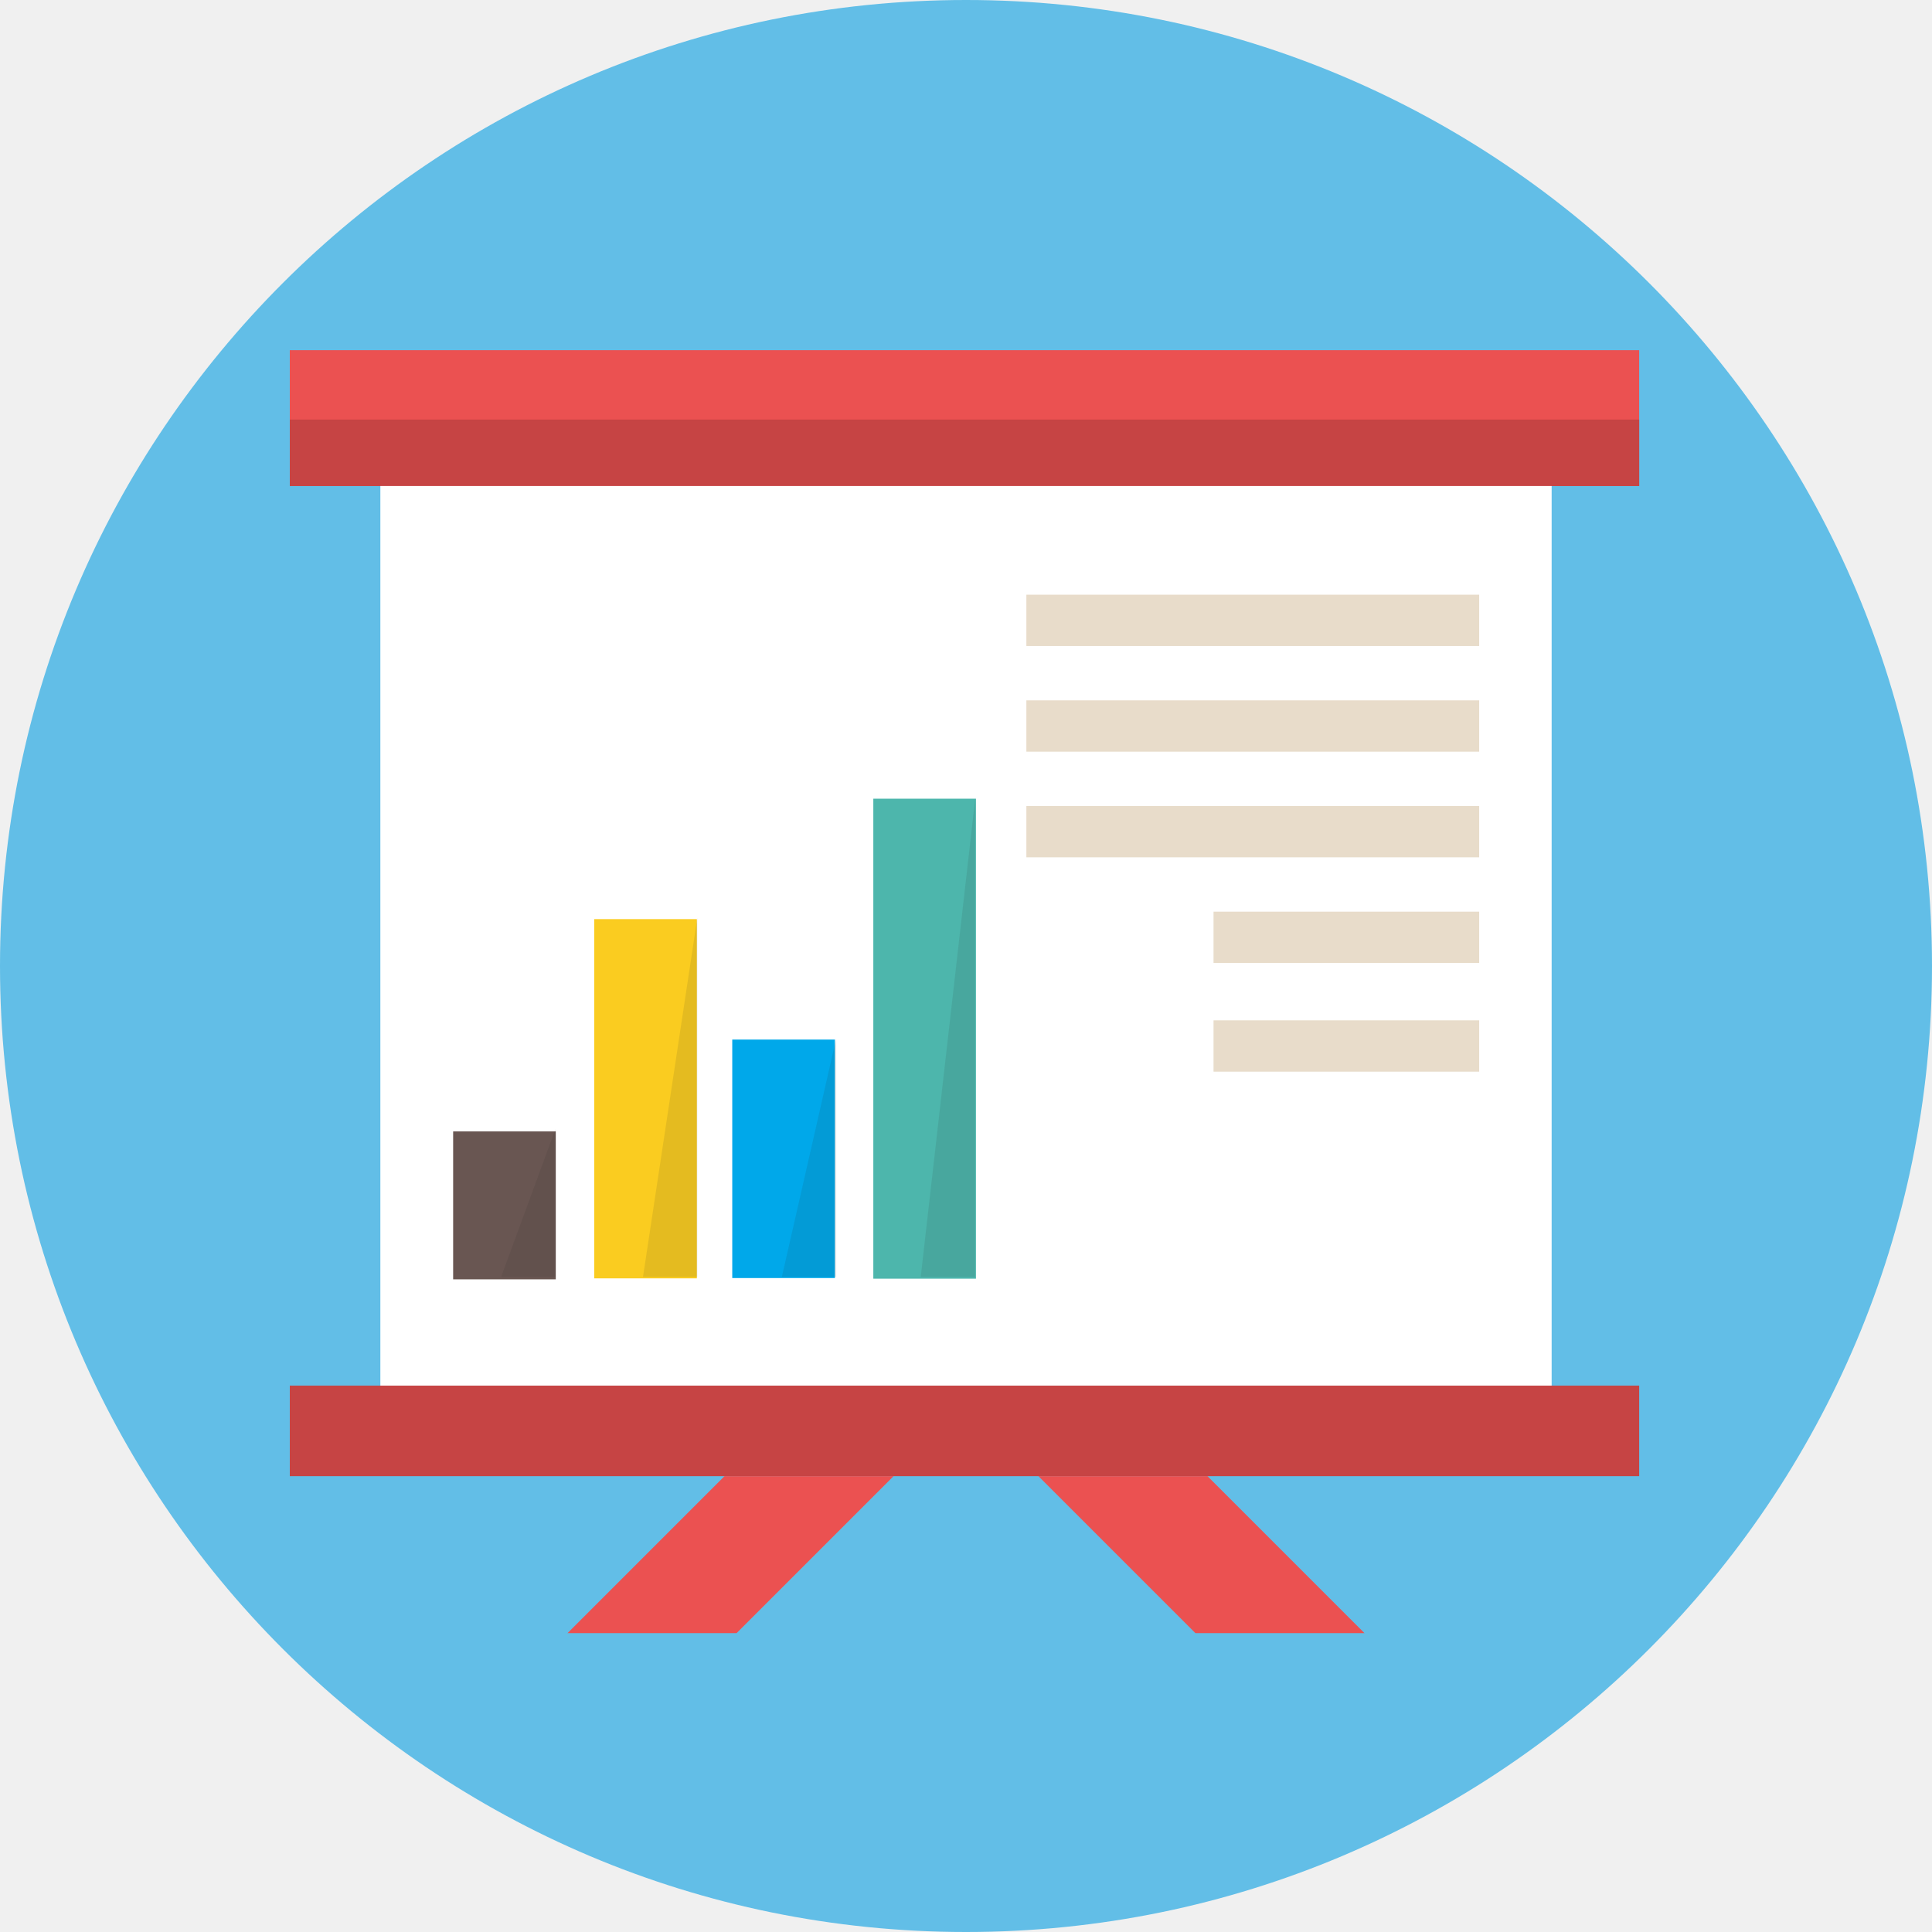
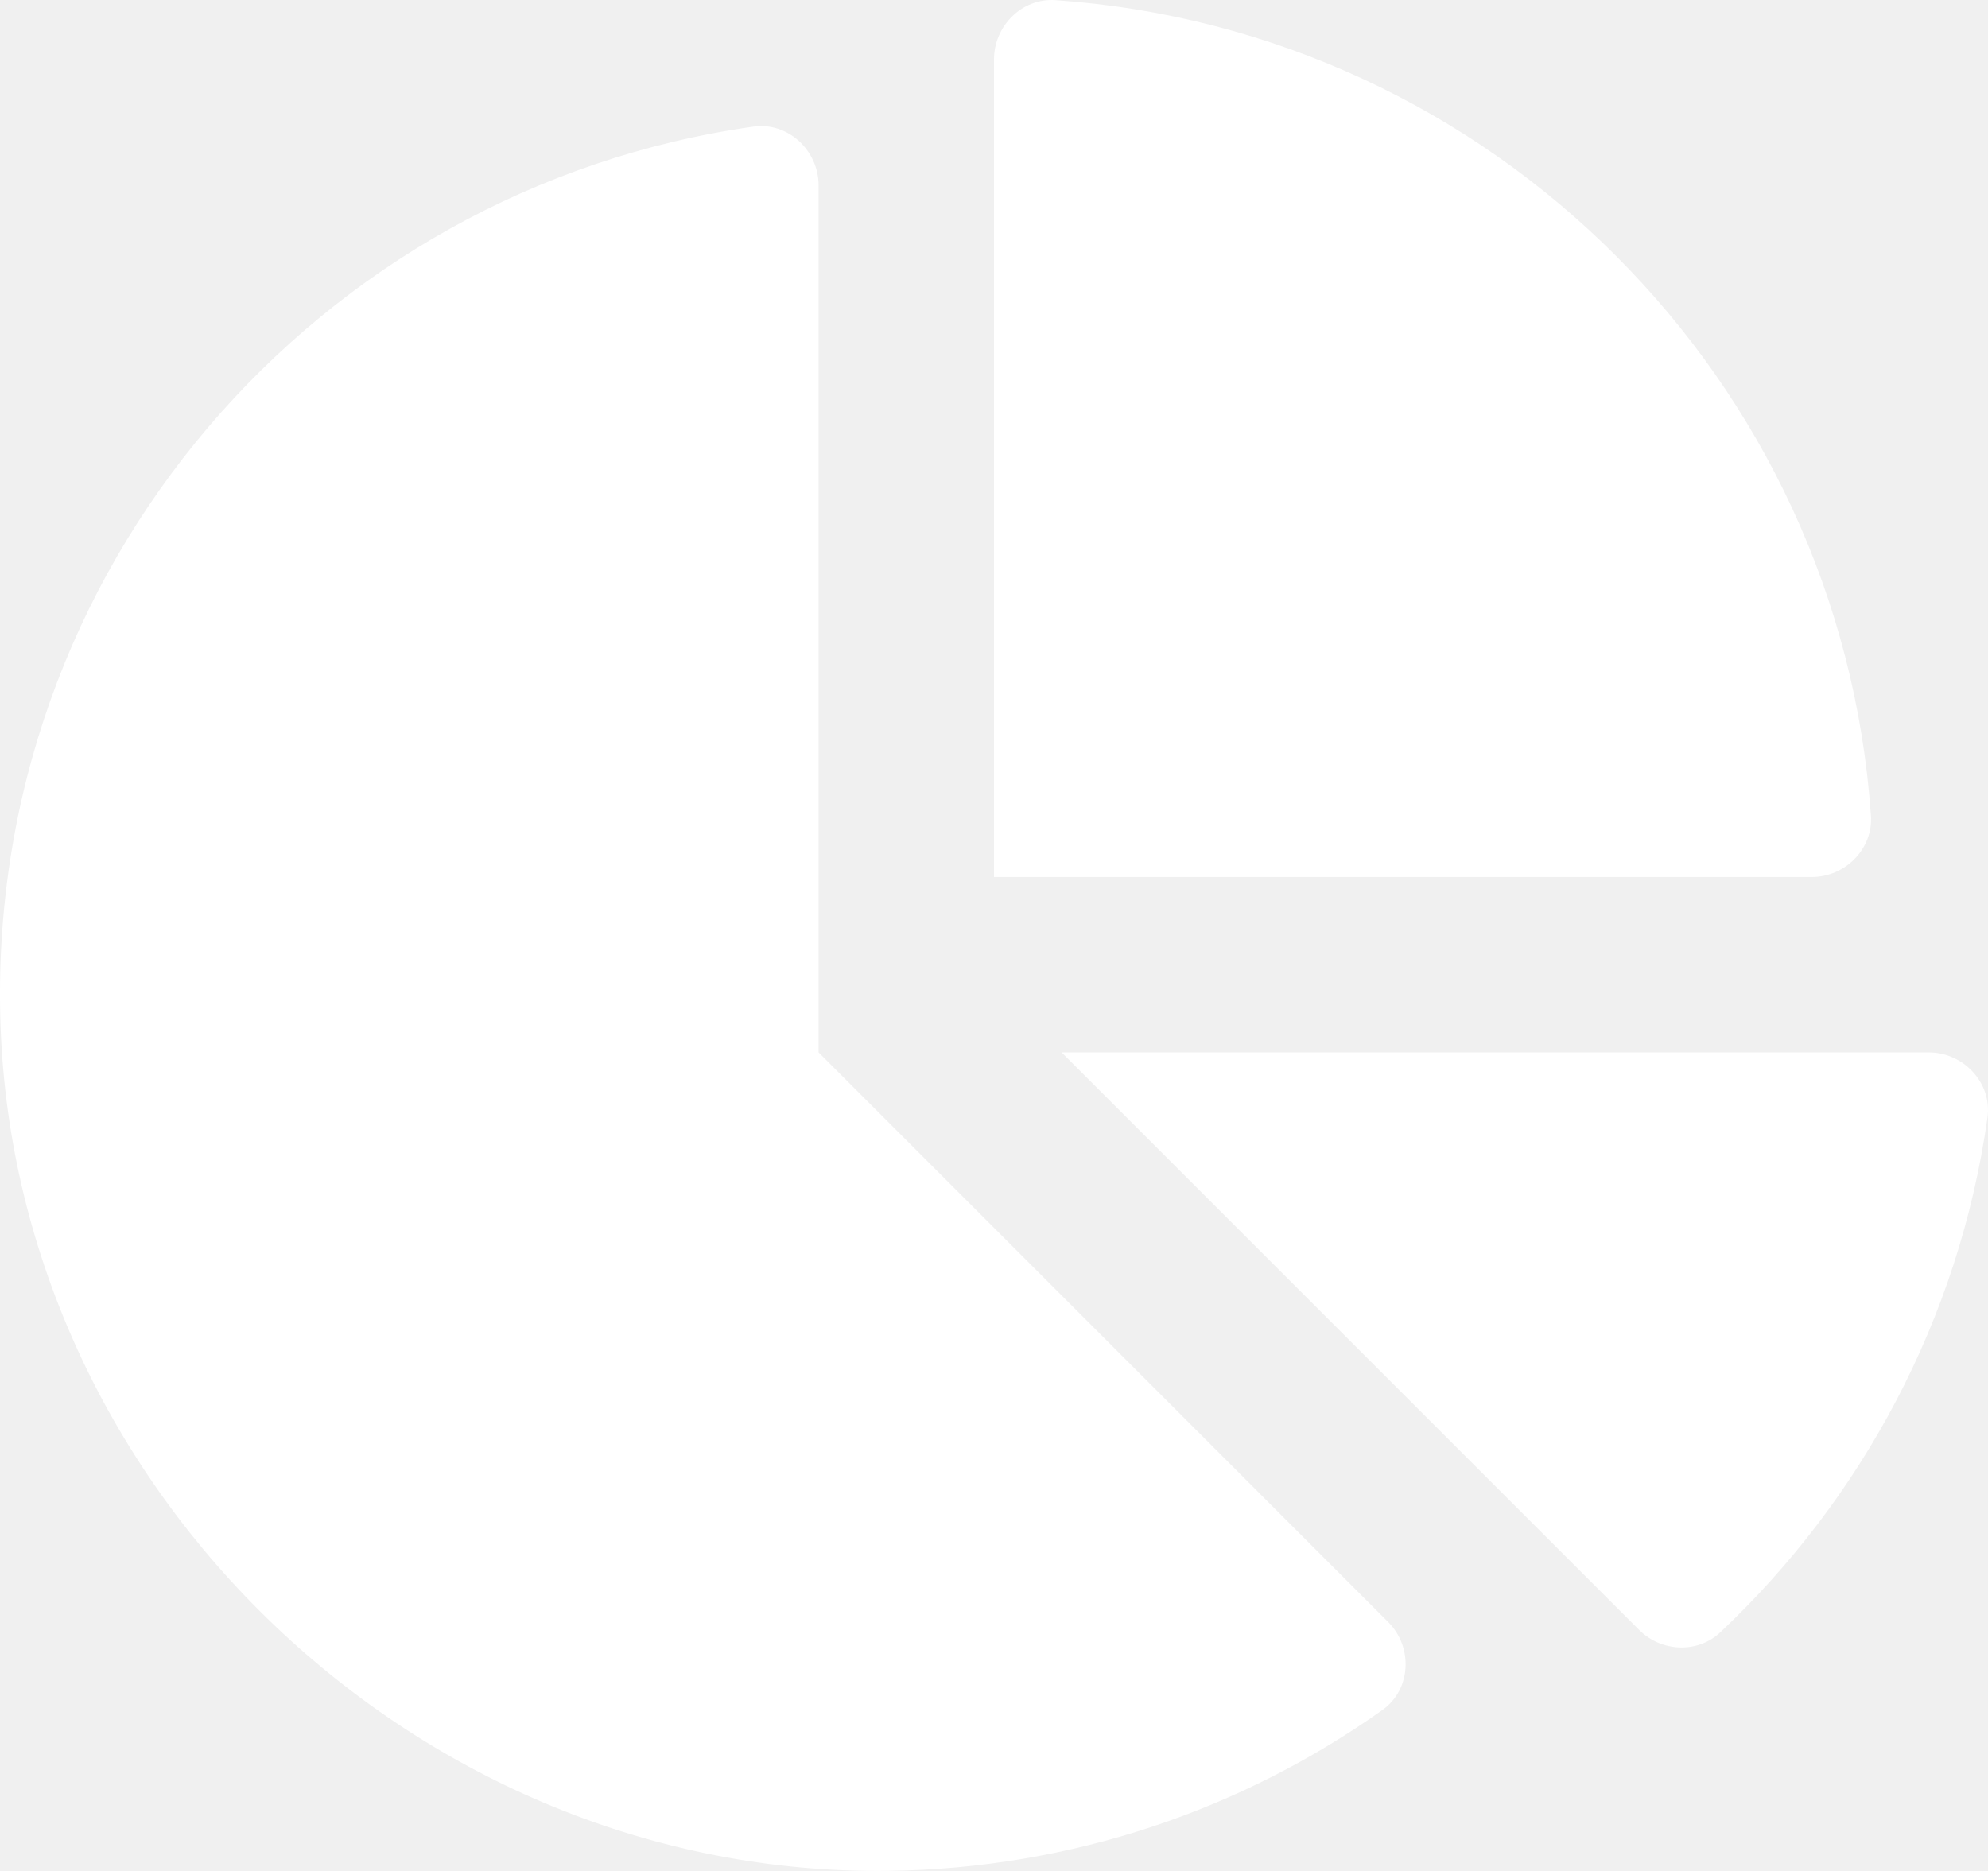
- <svg xmlns="http://www.w3.org/2000/svg" id="Layer_1" style="enable-background:new 0 0 64 64;" version="1.1" viewBox="0 0 64 64" xml:space="preserve">
-   <style type="text/css">
- 	.st0{fill:#62BEE7;}
- 	.st1{fill:#474E5E;}
- 	.st2{fill:#F3EEE4;}
- 	.st3{fill:#FFFFFF;}
- 	.st4{fill:#E8DCCA;}
- 	.st5{opacity:0.1;fill:#231F20;}
- 	.st6{fill:#506268;}
- 	.st7{fill:#EB5151;}
- 	.st8{fill:#C64444;}
- 	.st9{fill:#9CCB5B;}
- 	.st10{fill:#404A4C;}
- 	.st11{fill:#676767;}
- 	.st12{fill:#E0E1E5;}
- 	.st13{fill:#9D9EA0;}
- 	.st14{fill:#B3B4B7;}
- 	.st15{opacity:0.1;}
- 	.st16{fill:#231F20;}
- 	.st17{fill:#FACC20;}
- 	.st18{fill:#FDEF34;}
- 	.st19{fill:#F7A90B;}
- 	.st20{fill:#20B8EA;}
- 	.st21{fill:#00A8EA;}
- 	.st22{fill:#33D3F4;}
- 	.st23{opacity:0.25;fill:#FFFFFF;}
- 	.st24{fill:#CACBCE;}
- 	.st25{fill:#2E3545;}
- 	.st26{fill:#8DAF4A;}
- 	.st27{fill:#F9C2AF;}
- 	.st28{fill:#AFDDF4;}
- 	.st29{fill:#677177;}
- 	.st30{fill:#FFEDB3;}
- 	.st31{fill:#695652;}
- 	.st32{fill:#30A7BF;}
- 	.st33{fill:#4D5556;}
- 	.st34{opacity:0.35;}
- 	.st35{fill:#FFCB04;}
- 	.st36{fill:#99E9FA;}
- 	.st37{opacity:0.2;}
- 	.st38{opacity:3.000000e-02;}
- 	.st39{fill:#9ECA5B;}
- 	.st40{fill:#98BA56;}
- 	.st41{fill:#40EEFF;}
- 	.st42{fill:#FF6A52;}
- 	.st43{opacity:0.1;fill:#FFFFFF;}
- 	.st44{opacity:0.4;}
- 	.st45{fill:#57606D;}
- 	.st46{fill:#BACA5B;}
- 	.st47{opacity:0.25;}
- 	.st48{opacity:5.000000e-02;fill:#231F20;}
- 	.st49{opacity:0.2;fill:#FFFFFF;}
- 	.st50{opacity:0.3;}
- 	.st51{fill:#FFD82F;}
- 	.st52{fill:#F4C121;}
- 	.st53{fill:#EF9D0A;}
- 	.st54{fill:#F9E532;}
- 	.st55{fill:#F4C01E;}
- 	.st56{fill:#FFE14D;}
- 	.st57{fill:#B7C156;}
- 	.st58{fill:#DBA92C;}
- 	.st59{fill:#363D4D;}
- 	.st60{fill:#3F4656;}
- 	.st61{fill:#463E33;}
- 	.st62{fill:none;}
- 	.st63{opacity:4.000000e-02;}
- 	.st64{fill:#4DB6AC;}
- 	.st65{fill:#CADE49;}
- 	.st66{fill:#9FD343;}
- 	.st67{fill:#AAD643;}
- 	.st68{fill:#82C736;}
- 	.st69{opacity:0.3;fill:#FFFFFF;}
- 	.st70{fill:#FFD640;}
- 	.st71{opacity:0.5;}
- 	.st72{opacity:0.6;}
- </style>
-   <g>
-     <circle class="st0" cx="32" cy="32" r="32" />
-     <g>
-       <g>
-         <g>
-           <rect class="st7" height="4.5" width="44.7" x="9.6" y="11.6" />
-         </g>
-         <g>
-           <rect class="st8" height="2.2" width="44.7" x="9.6" y="13.9" />
-         </g>
-       </g>
-       <g>
-         <rect class="st8" height="3" width="44.7" x="9.6" y="45.9" />
-       </g>
-       <g>
-         <rect class="st3" height="29.8" width="38.8" x="12.6" y="16.1" />
-       </g>
-       <g>
-         <polygon class="st7" points="24.4,54.1 29.6,48.9 24,48.9 18.8,54.1    " />
-       </g>
-       <g>
-         <polygon class="st7" points="45.2,54.1 40,48.9 34.4,48.9 39.6,54.1    " />
-       </g>
-       <g>
-         <g>
-           <rect class="st64" height="15.9" transform="matrix(-1 -5.099489e-11 5.099489e-11 -1 61.2298 68.7577)" width="3.4" x="28.9" y="26.4" />
-         </g>
-         <g>
-           <rect class="st21" height="7.9" transform="matrix(-1 -5.311985e-11 5.311985e-11 -1 51.9569 76.7371)" width="3.4" x="24.3" y="34.4" />
-         </g>
-         <g>
-           <rect class="st17" height="11.9" transform="matrix(-1 -5.311985e-11 5.311985e-11 -1 42.684 72.7474)" width="3.4" x="19.6" y="30.4" />
-         </g>
-         <g>
-           <rect class="st31" height="4.9" transform="matrix(-1 -5.311985e-11 5.311985e-11 -1 33.4111 79.7796)" width="3.4" x="15" y="37.4" />
-         </g>
-         <polygon class="st5" points="32.3,26.5 32.3,42.3 30.5,42.3    " />
-         <polygon class="st5" points="27.7,34.4 27.7,42.3 25.9,42.3    " />
-         <polygon class="st5" points="23.1,30.4 23.1,42.3 21.3,42.3    " />
-         <polygon class="st5" points="18.4,37.4 18.4,42.3 16.6,42.3    " />
-         <g>
-           <g>
-             <rect class="st4" height="1.7" width="15" x="34" y="19.7" />
-             <rect class="st4" height="1.7" width="15" x="34" y="23.2" />
-             <rect class="st4" height="1.7" width="15" x="34" y="26.7" />
-           </g>
-           <rect class="st4" height="1.7" width="8.8" x="40.2" y="30.2" />
-           <rect class="st4" height="1.7" width="8.8" x="40.2" y="33.8" />
-         </g>
-       </g>
-     </g>
-   </g>
+ <svg xmlns="http://www.w3.org/2000/svg" aria-hidden="true" focusable="false" data-prefix="fas" data-icon="chart-pie" class="svg-inline--fa fa-chart-pie fa-w-17" role="img" viewBox="0 0 544 512">
+   <path fill="white" d="M527.79 288H290.5l158.03 158.03c6.04 6.04 15.98 6.53 22.19.68 38.7-36.46 65.32-85.61 73.13-140.86 1.34-9.46-6.51-17.85-16.06-17.85zm-15.83-64.8C503.72 103.74 408.26 8.28 288.8.04 279.68-.59 272 7.1 272 16.24V240h223.77c9.14 0 16.82-7.68 16.19-16.8zM224 288V50.71c0-9.55-8.39-17.4-17.84-16.06C86.99 51.49-4.1 155.6.14 280.37 4.5 408.51 114.83 513.59 243.03 511.98c50.4-.63 96.97-16.87 135.26-44.03 7.9-5.6 8.42-17.23 1.57-24.08L224 288z" />
</svg>
